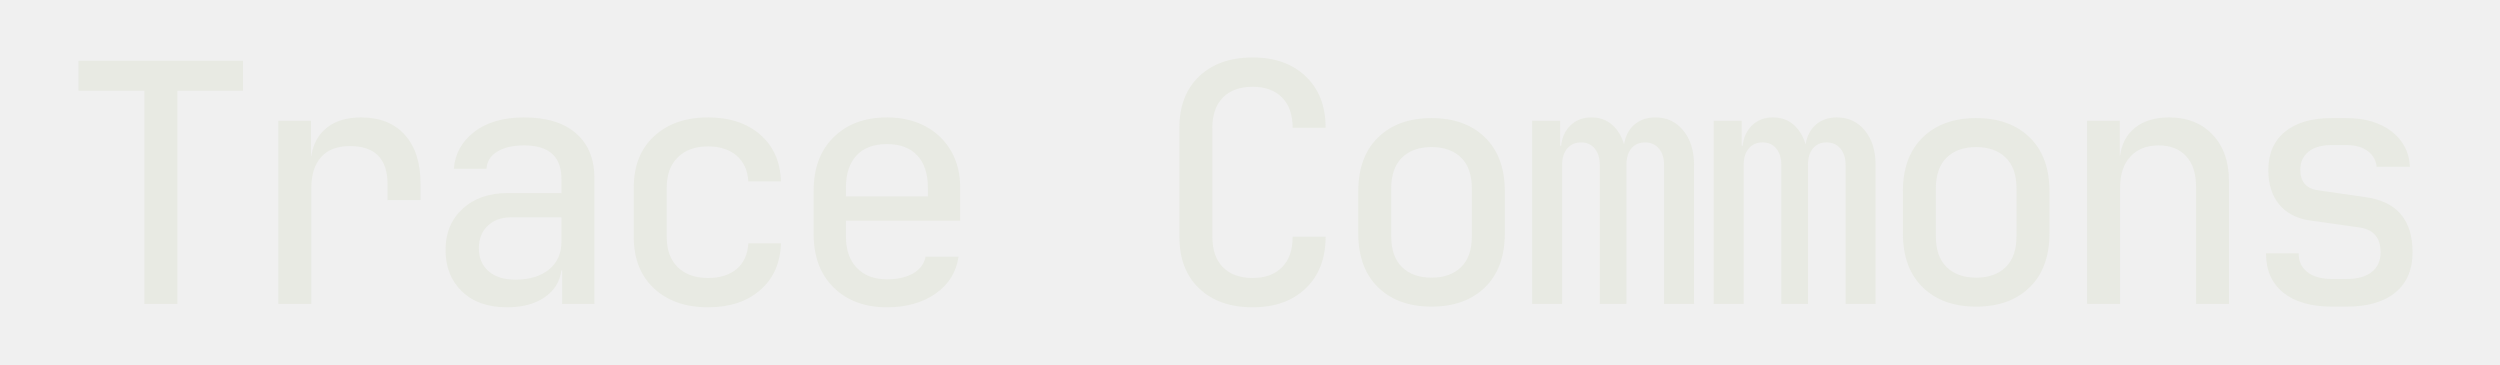
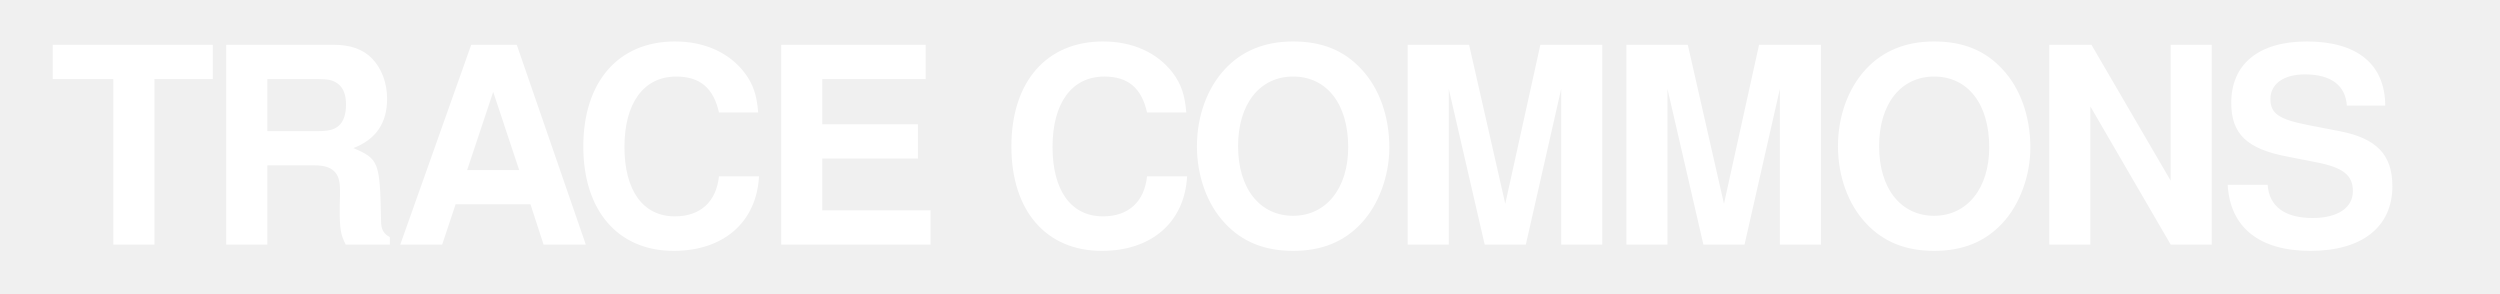
- <svg xmlns="http://www.w3.org/2000/svg" viewBox="0 0 493.48 72" width="493.48" height="72" role="img" aria-label="Trace Commons">
-   <path d="M16.504 48.0V5.918H3.485V7.105427357601002e-15H35.967V5.918H23.014V48.0ZM42.937 48.0V11.836H49.381V18.805H49.447Q49.973 15.255 52.504 13.216Q55.036 11.178 59.244 11.178Q64.833 11.178 67.923 14.63Q71.014 18.082 71.014 24.329V27.485H64.504V24.395Q64.504 16.833 57.074 16.833Q53.326 16.833 51.386 19.003Q49.447 21.173 49.447 25.184V48.0ZM88.044 48.658Q82.455 48.658 79.2 45.534Q75.945 42.411 75.945 37.348Q75.945 32.285 79.332 29.195Q82.718 26.104 88.241 26.104H98.827V23.342Q98.827 16.701 91.463 16.701Q88.175 16.701 86.17 17.918Q84.164 19.134 84.033 21.304H77.589Q77.918 16.899 81.6 14.038Q85.282 11.178 91.463 11.178Q98.104 11.178 101.721 14.334Q105.337 17.49 105.337 23.211V48.0H98.959V41.359H98.827Q98.367 44.712 95.507 46.685Q92.647 48.658 88.044 48.658ZM89.753 43.2Q93.896 43.2 96.362 41.195Q98.827 39.189 98.827 35.704V30.904H88.833Q86.005 30.904 84.263 32.581Q82.521 34.258 82.521 37.019Q82.521 39.847 84.427 41.523Q86.334 43.2 89.753 43.2ZM127.759 48.658Q121.118 48.658 117.107 44.942Q113.096 41.227 113.096 34.718V25.052Q113.096 18.608 117.107 14.893Q121.118 11.178 127.759 11.178Q134.137 11.178 138.049 14.564Q141.962 17.951 142.159 23.803H135.715Q135.518 20.515 133.381 18.707Q131.244 16.899 127.759 16.899Q124.011 16.899 121.808 19.036Q119.605 21.173 119.605 25.052V34.718Q119.605 38.663 121.808 40.767Q124.011 42.871 127.759 42.871Q131.31 42.871 133.414 41.096Q135.518 39.321 135.715 36.033H142.159Q141.962 41.885 138.049 45.271Q134.137 48.658 127.759 48.658ZM163.068 48.658Q156.559 48.658 152.581 44.778Q148.603 40.899 148.603 34.192V25.644Q148.603 18.937 152.581 15.058Q156.559 11.178 163.068 11.178Q167.408 11.178 170.663 12.921Q173.918 14.663 175.726 17.786Q177.534 20.91 177.534 25.052V31.562H154.981V34.718Q154.981 38.663 157.151 40.899Q159.321 43.134 163.068 43.134Q166.225 43.134 168.263 41.951Q170.301 40.767 170.696 38.663H177.205Q176.548 43.266 172.668 45.962Q168.789 48.658 163.068 48.658ZM154.981 25.052V26.762H171.156V25.052Q171.156 20.91 169.052 18.674Q166.948 16.438 163.068 16.438Q159.189 16.438 157.085 18.674Q154.981 20.91 154.981 25.052ZM235.266 48.658Q228.625 48.658 224.712 44.942Q220.8 41.227 220.8 34.718V13.216Q220.8 6.773 224.712 3.058Q228.625 -0.658 235.266 -0.658Q241.841 -0.658 245.753 3.09Q249.666 6.838 249.666 13.216H243.156Q243.156 9.337 241.052 7.233Q238.948 5.129 235.266 5.129Q231.518 5.129 229.414 7.233Q227.31 9.337 227.31 13.216V34.718Q227.31 38.663 229.414 40.767Q231.518 42.871 235.266 42.871Q238.948 42.871 241.052 40.767Q243.156 38.663 243.156 34.718H249.666Q249.666 41.162 245.753 44.91Q241.841 48.658 235.266 48.658ZM270.575 48.526Q263.934 48.526 260.022 44.712Q256.11 40.899 256.11 34.06V25.775Q256.11 18.937 260.022 15.123Q263.934 11.31 270.575 11.31Q277.216 11.31 281.129 15.123Q285.041 18.937 285.041 25.775V34.06Q285.041 40.899 281.129 44.712Q277.216 48.526 270.575 48.526ZM270.575 42.805Q274.258 42.805 276.395 40.734Q278.532 38.663 278.532 34.652V25.184Q278.532 21.173 276.395 19.101Q274.258 17.03 270.575 17.03Q266.893 17.03 264.756 19.101Q262.619 21.173 262.619 25.184V34.652Q262.619 38.663 264.756 40.734Q266.893 42.805 270.575 42.805ZM290.433 48.0V11.836H295.956V16.767H296.153Q296.416 14.268 298.027 12.723Q299.638 11.178 302.137 11.178Q304.57 11.178 306.214 12.625Q307.858 14.071 308.581 16.504Q308.975 14.005 310.619 12.592Q312.263 11.178 314.762 11.178Q318.181 11.178 320.285 13.775Q322.389 16.373 322.389 20.515V48.0H316.471V20.581Q316.471 18.542 315.452 17.326Q314.433 16.11 312.723 16.11Q311.014 16.11 310.027 17.293Q309.041 18.477 309.041 20.581V48.0H303.781V20.581Q303.781 18.542 302.795 17.326Q301.808 16.11 300.099 16.11Q298.389 16.11 297.37 17.293Q296.351 18.477 296.351 20.581V48.0ZM326.268 48.0V11.836H331.792V16.767H331.989Q332.252 14.268 333.863 12.723Q335.474 11.178 337.973 11.178Q340.405 11.178 342.049 12.625Q343.693 14.071 344.416 16.504Q344.811 14.005 346.455 12.592Q348.099 11.178 350.597 11.178Q354.016 11.178 356.121 13.775Q358.225 16.373 358.225 20.515V48.0H352.307V20.581Q352.307 18.542 351.288 17.326Q350.268 16.11 348.559 16.11Q346.849 16.11 345.863 17.293Q344.877 18.477 344.877 20.581V48.0H339.616V20.581Q339.616 18.542 338.63 17.326Q337.644 16.11 335.934 16.11Q334.225 16.11 333.205 17.293Q332.186 18.477 332.186 20.581V48.0ZM378.082 48.526Q371.441 48.526 367.529 44.712Q363.616 40.899 363.616 34.06V25.775Q363.616 18.937 367.529 15.123Q371.441 11.31 378.082 11.31Q384.723 11.31 388.636 15.123Q392.548 18.937 392.548 25.775V34.06Q392.548 40.899 388.636 44.712Q384.723 48.526 378.082 48.526ZM378.082 42.805Q381.764 42.805 383.901 40.734Q386.038 38.663 386.038 34.652V25.184Q386.038 21.173 383.901 19.101Q381.764 17.03 378.082 17.03Q374.4 17.03 372.263 19.101Q370.126 21.173 370.126 25.184V34.652Q370.126 38.663 372.263 40.734Q374.4 42.805 378.082 42.805ZM399.978 48.0V11.836H406.422V18.74H406.488Q406.948 15.189 409.479 13.184Q412.011 11.178 416.153 11.178Q421.545 11.178 424.767 14.597Q427.989 18.016 427.989 23.803V48.0H421.479V24.855Q421.479 20.91 419.507 18.805Q417.534 16.701 414.115 16.701Q410.564 16.701 408.526 18.904Q406.488 21.107 406.488 25.052V48.0ZM448.307 48.526Q442.126 48.526 438.707 45.764Q435.288 43.003 435.288 38.005H441.732Q441.732 40.373 443.474 41.721Q445.216 43.068 448.307 43.068H451.2Q454.422 43.068 456.164 41.688Q457.907 40.307 457.907 37.808Q457.907 33.403 453.567 32.877L443.836 31.496Q439.956 30.904 437.852 28.307Q435.748 25.71 435.748 21.567Q435.748 16.701 439.036 14.005Q442.323 11.31 448.241 11.31H451.134Q456.658 11.31 460.077 13.94Q463.496 16.57 463.693 20.91H457.118Q456.986 19.068 455.408 17.852Q453.83 16.636 451.134 16.636H448.241Q445.282 16.636 443.671 17.951Q442.06 19.266 442.06 21.501Q442.06 25.118 445.677 25.578L454.816 26.893Q464.219 28.142 464.219 37.808Q464.219 42.937 460.833 45.732Q457.447 48.526 451.2 48.526Z" fill="#E8EAE3" transform="translate(12 12)" />
+ <svg xmlns="http://www.w3.org/2000/svg" viewBox="0 0 613.31 72" width="613.31" height="72" role="img" aria-label="Trace Commons">
+   <text x="12.00" y="60.00" fill="#FFFFFF" font-family="'Helvetica Neue', Helvetica, Arial, sans-serif" font-weight="700" font-size="67.23" letter-spacing="-2.353" xml:space="preserve">TRACE COMMONS</text>
</svg>
